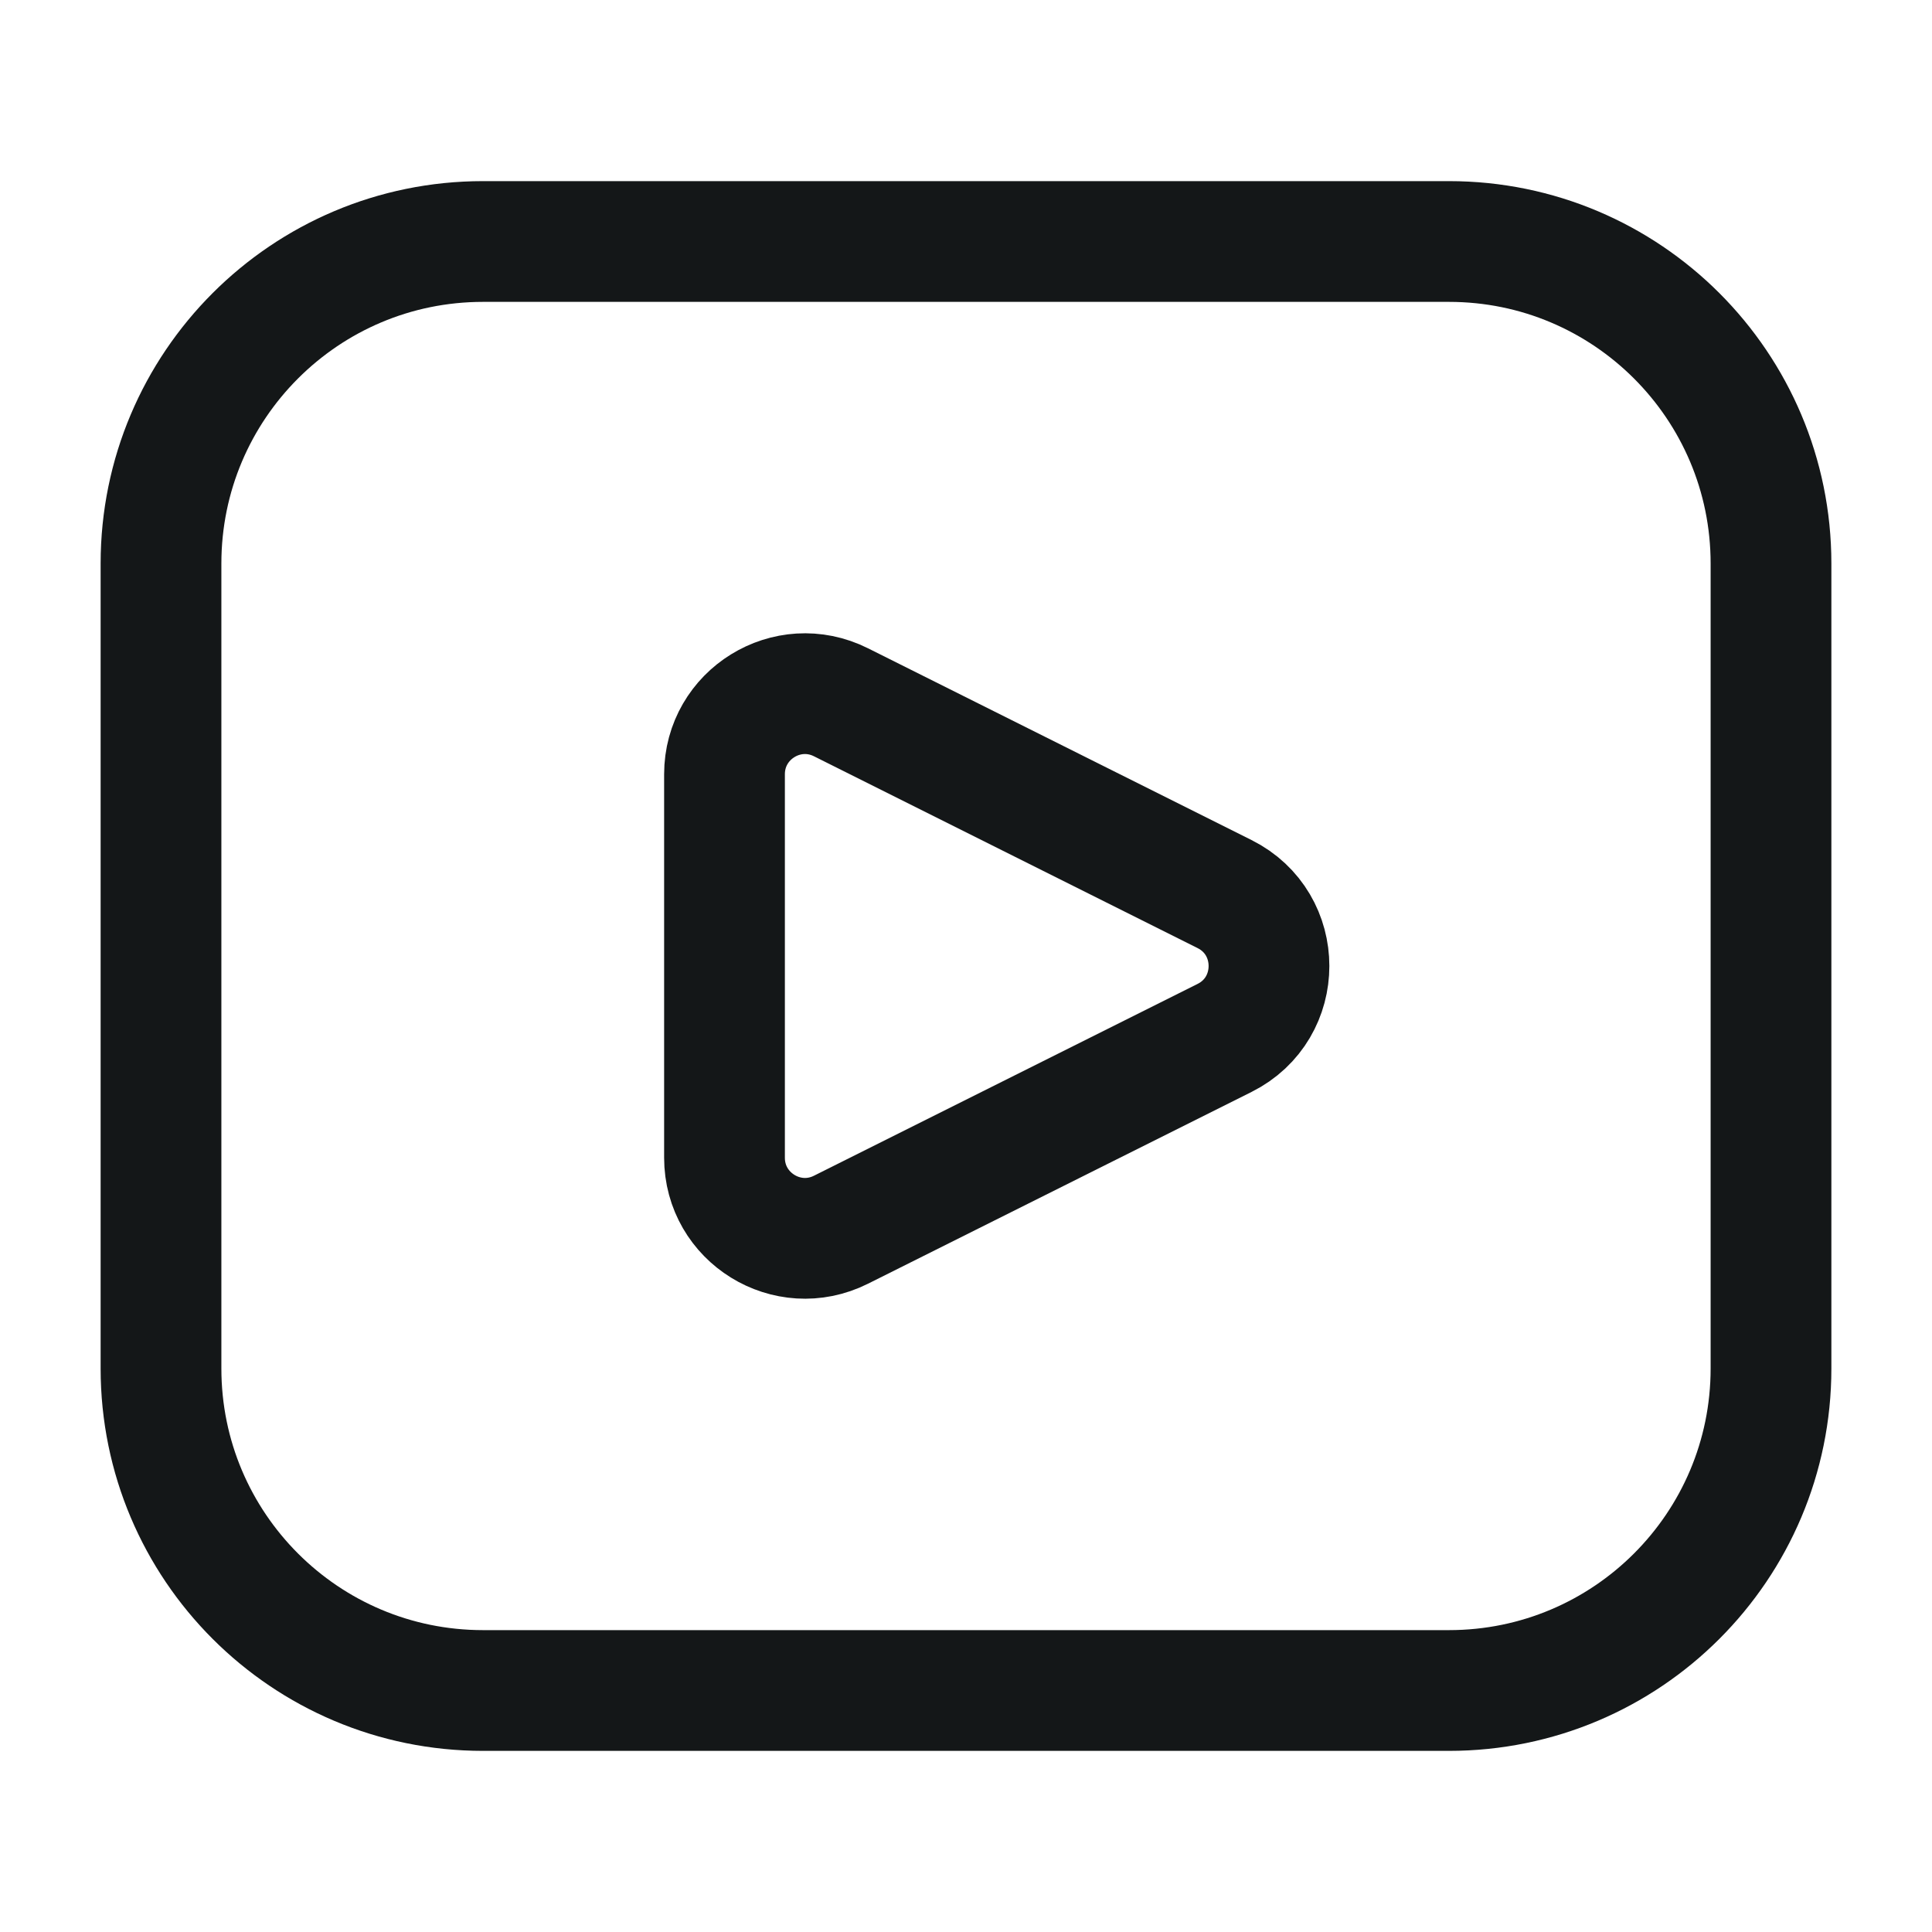
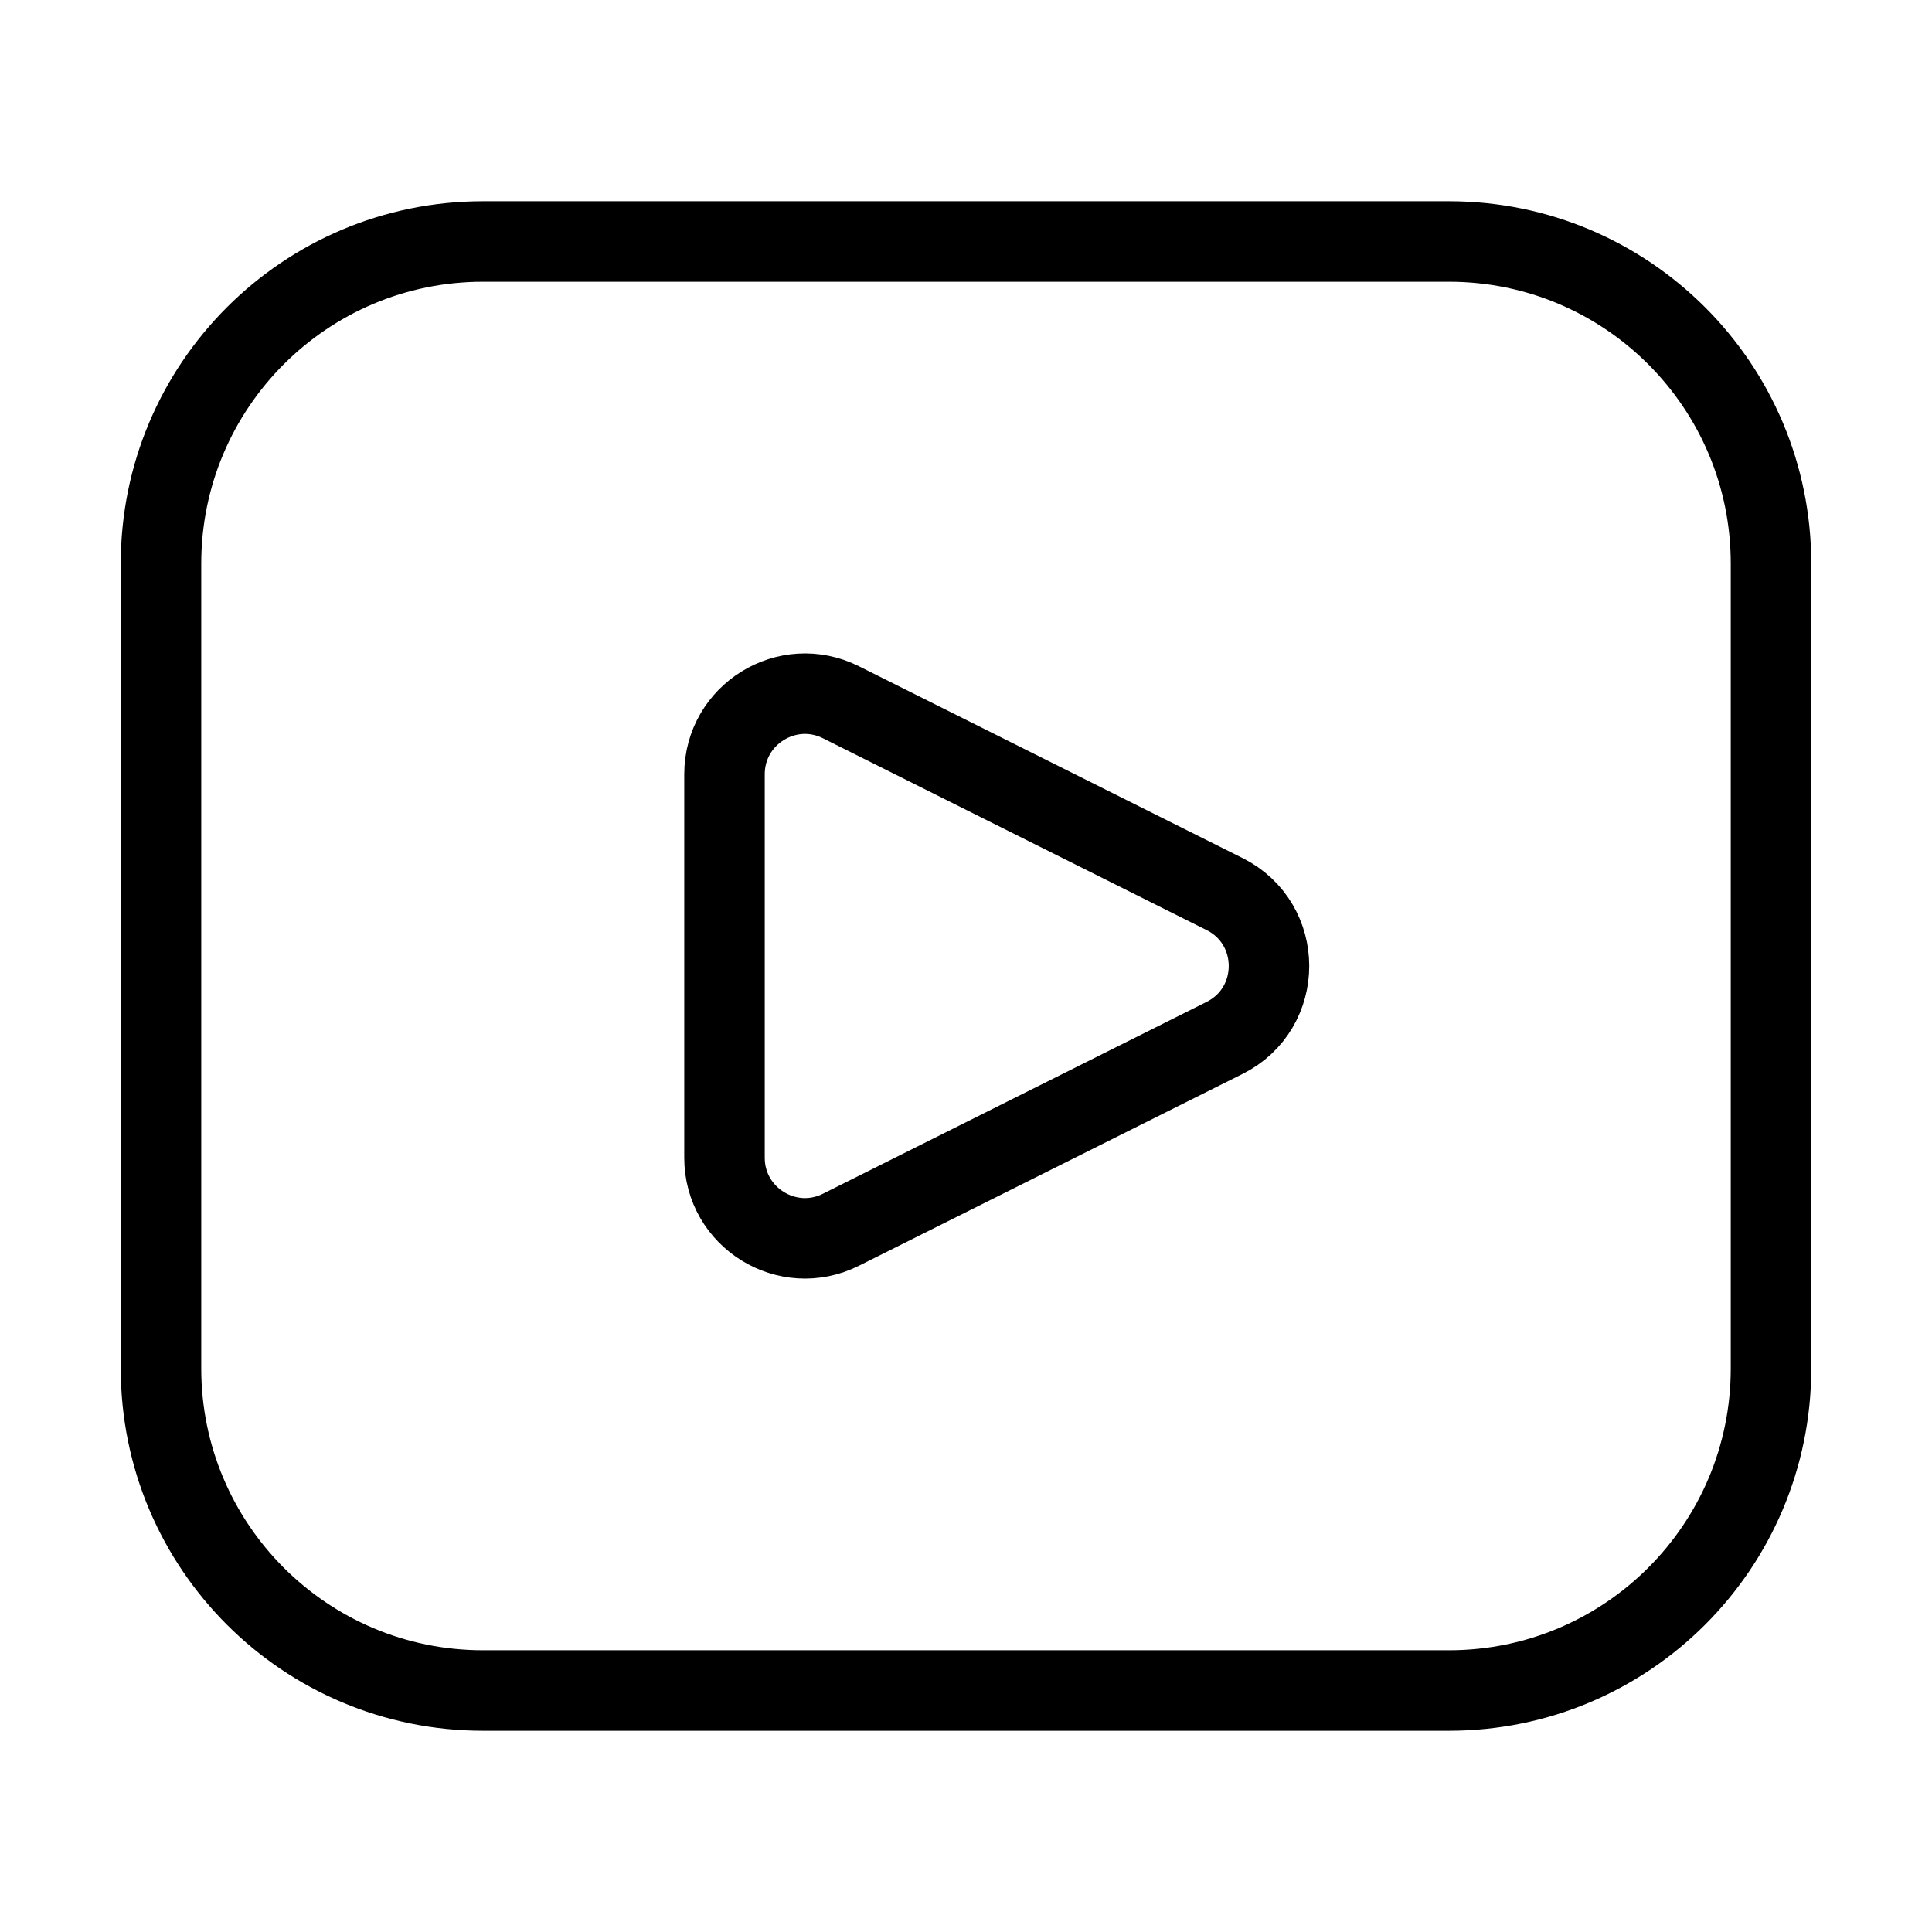
- <svg xmlns="http://www.w3.org/2000/svg" width="24" height="24" viewBox="0 0 24 24" fill="none">
-   <rect x="2" y="3" width="20" height="18" rx="4" stroke="#141718" stroke-width="1.5" />
-   <path d="M10.447 8.724L15.211 11.106C15.948 11.474 15.948 12.526 15.211 12.894L10.447 15.276C9.782 15.609 9 15.125 9 14.382V9.618C9 8.875 9.782 8.391 10.447 8.724Z" stroke="#141718" stroke-width="1.5" stroke-linecap="round" />
+ <svg xmlns="http://www.w3.org/2000/svg" width="24" height="24" viewBox="0 0 24 24" fill="none" className="w-6 h-6 text-red-600">
+   <rect x="2" y="3" width="20" height="18" rx="4" stroke="currentColor" strokeWidth="1.5" />
+   <path d="M10.447 8.724L15.211 11.106C15.948 11.474 15.948 12.526 15.211 12.894L10.447 15.276C9.782 15.609 9 15.125 9 14.382V9.618C9 8.875 9.782 8.391 10.447 8.724Z" stroke="currentColor" strokeWidth="1.5" strokeLinecap="round" />
</svg>
